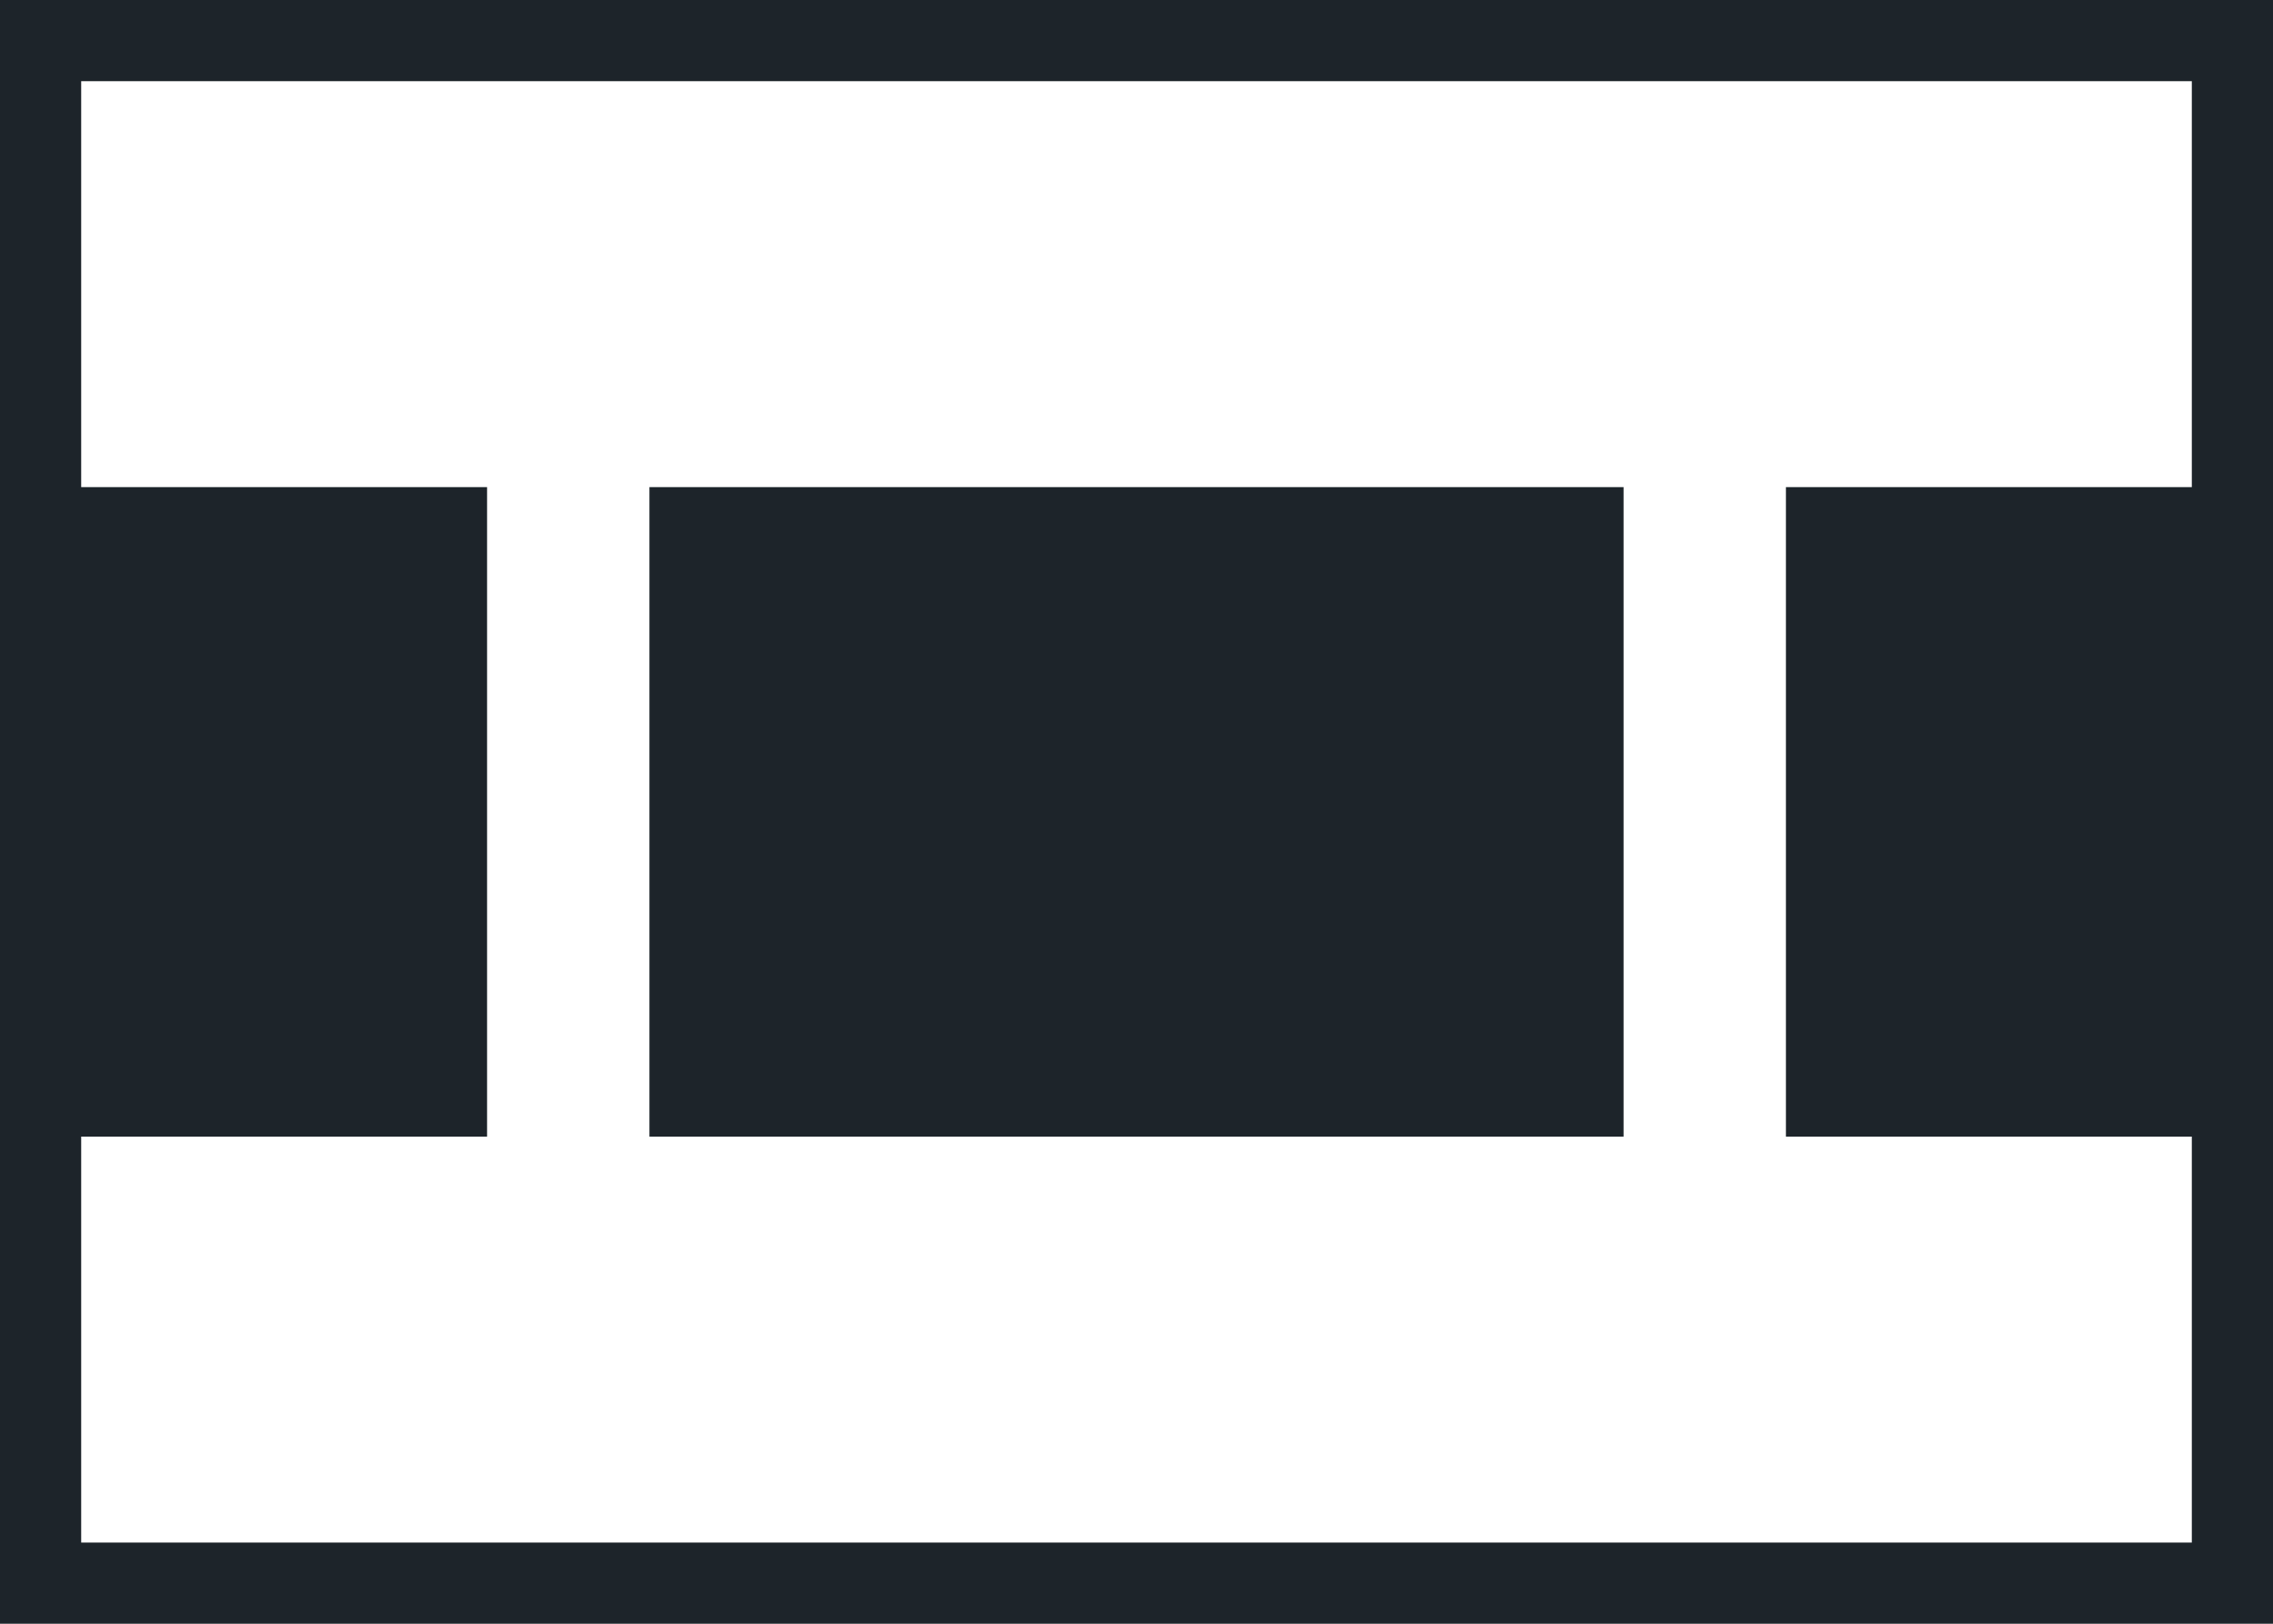
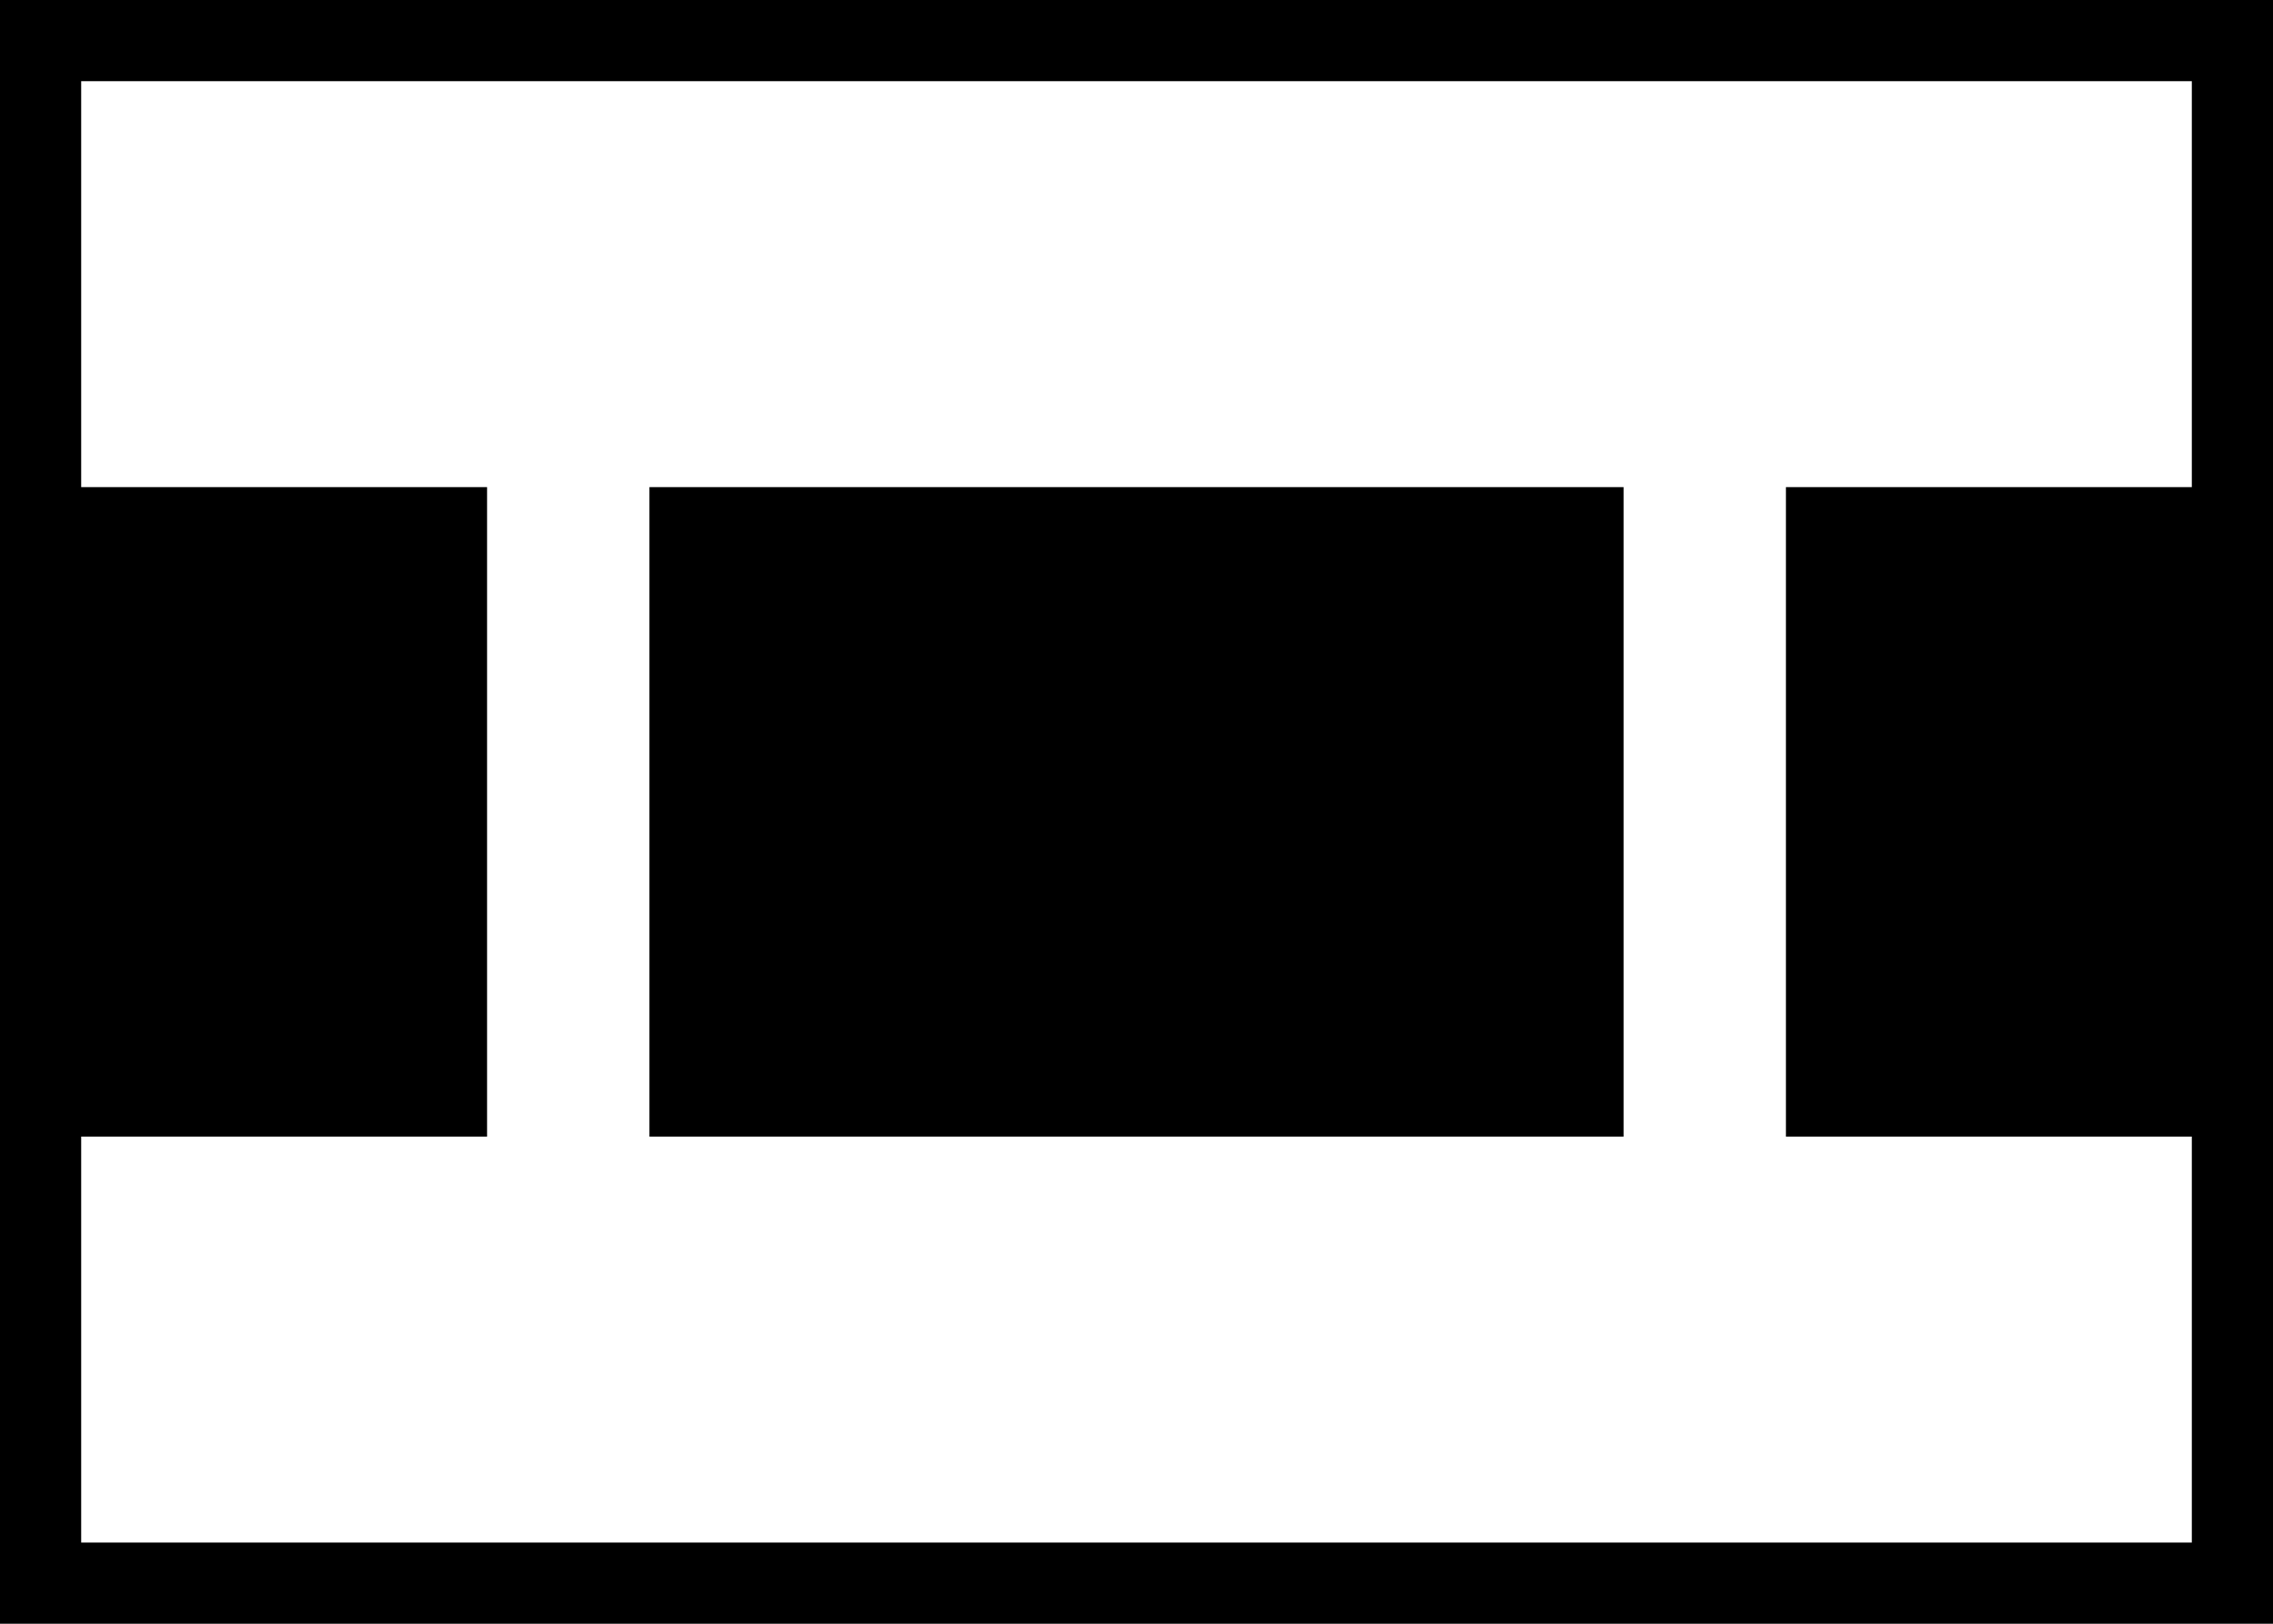
- <svg xmlns="http://www.w3.org/2000/svg" viewBox="0 0 28 20">
-   <defs>
-     <style>.cls-1{fill:#1d242a;}</style>
-   </defs>
-   <g id="Layer_2" data-name="Layer 2">
-     <g id="Layer_2-2" data-name="Layer 2">
-       <rect class="cls-1" x="8" y="6" width="12" height="8" />
-       <path class="cls-1" d="M27,0H0V20H28V0Zm0,6H22v8h5v5H1V14H6V6H1V1H27Z" />
+ <svg xmlns="http://www.w3.org/2000/svg" version="1.1" id="Layer_1" x="0px" y="0px" viewBox="0 0 28 20" style="enable-background:new 0 0 28 20;" xml:space="preserve">
+   <g id="Layer_2">
+     <g id="Layer_2-2">
+       <rect x="8" y="6" width="12" height="8" />
+       <path d="M27,0H0v20h28V0H27z M27,6h-5v8h5v5H1v-5h5V6H1V1h26V6z" />
    </g>
  </g>
</svg>
